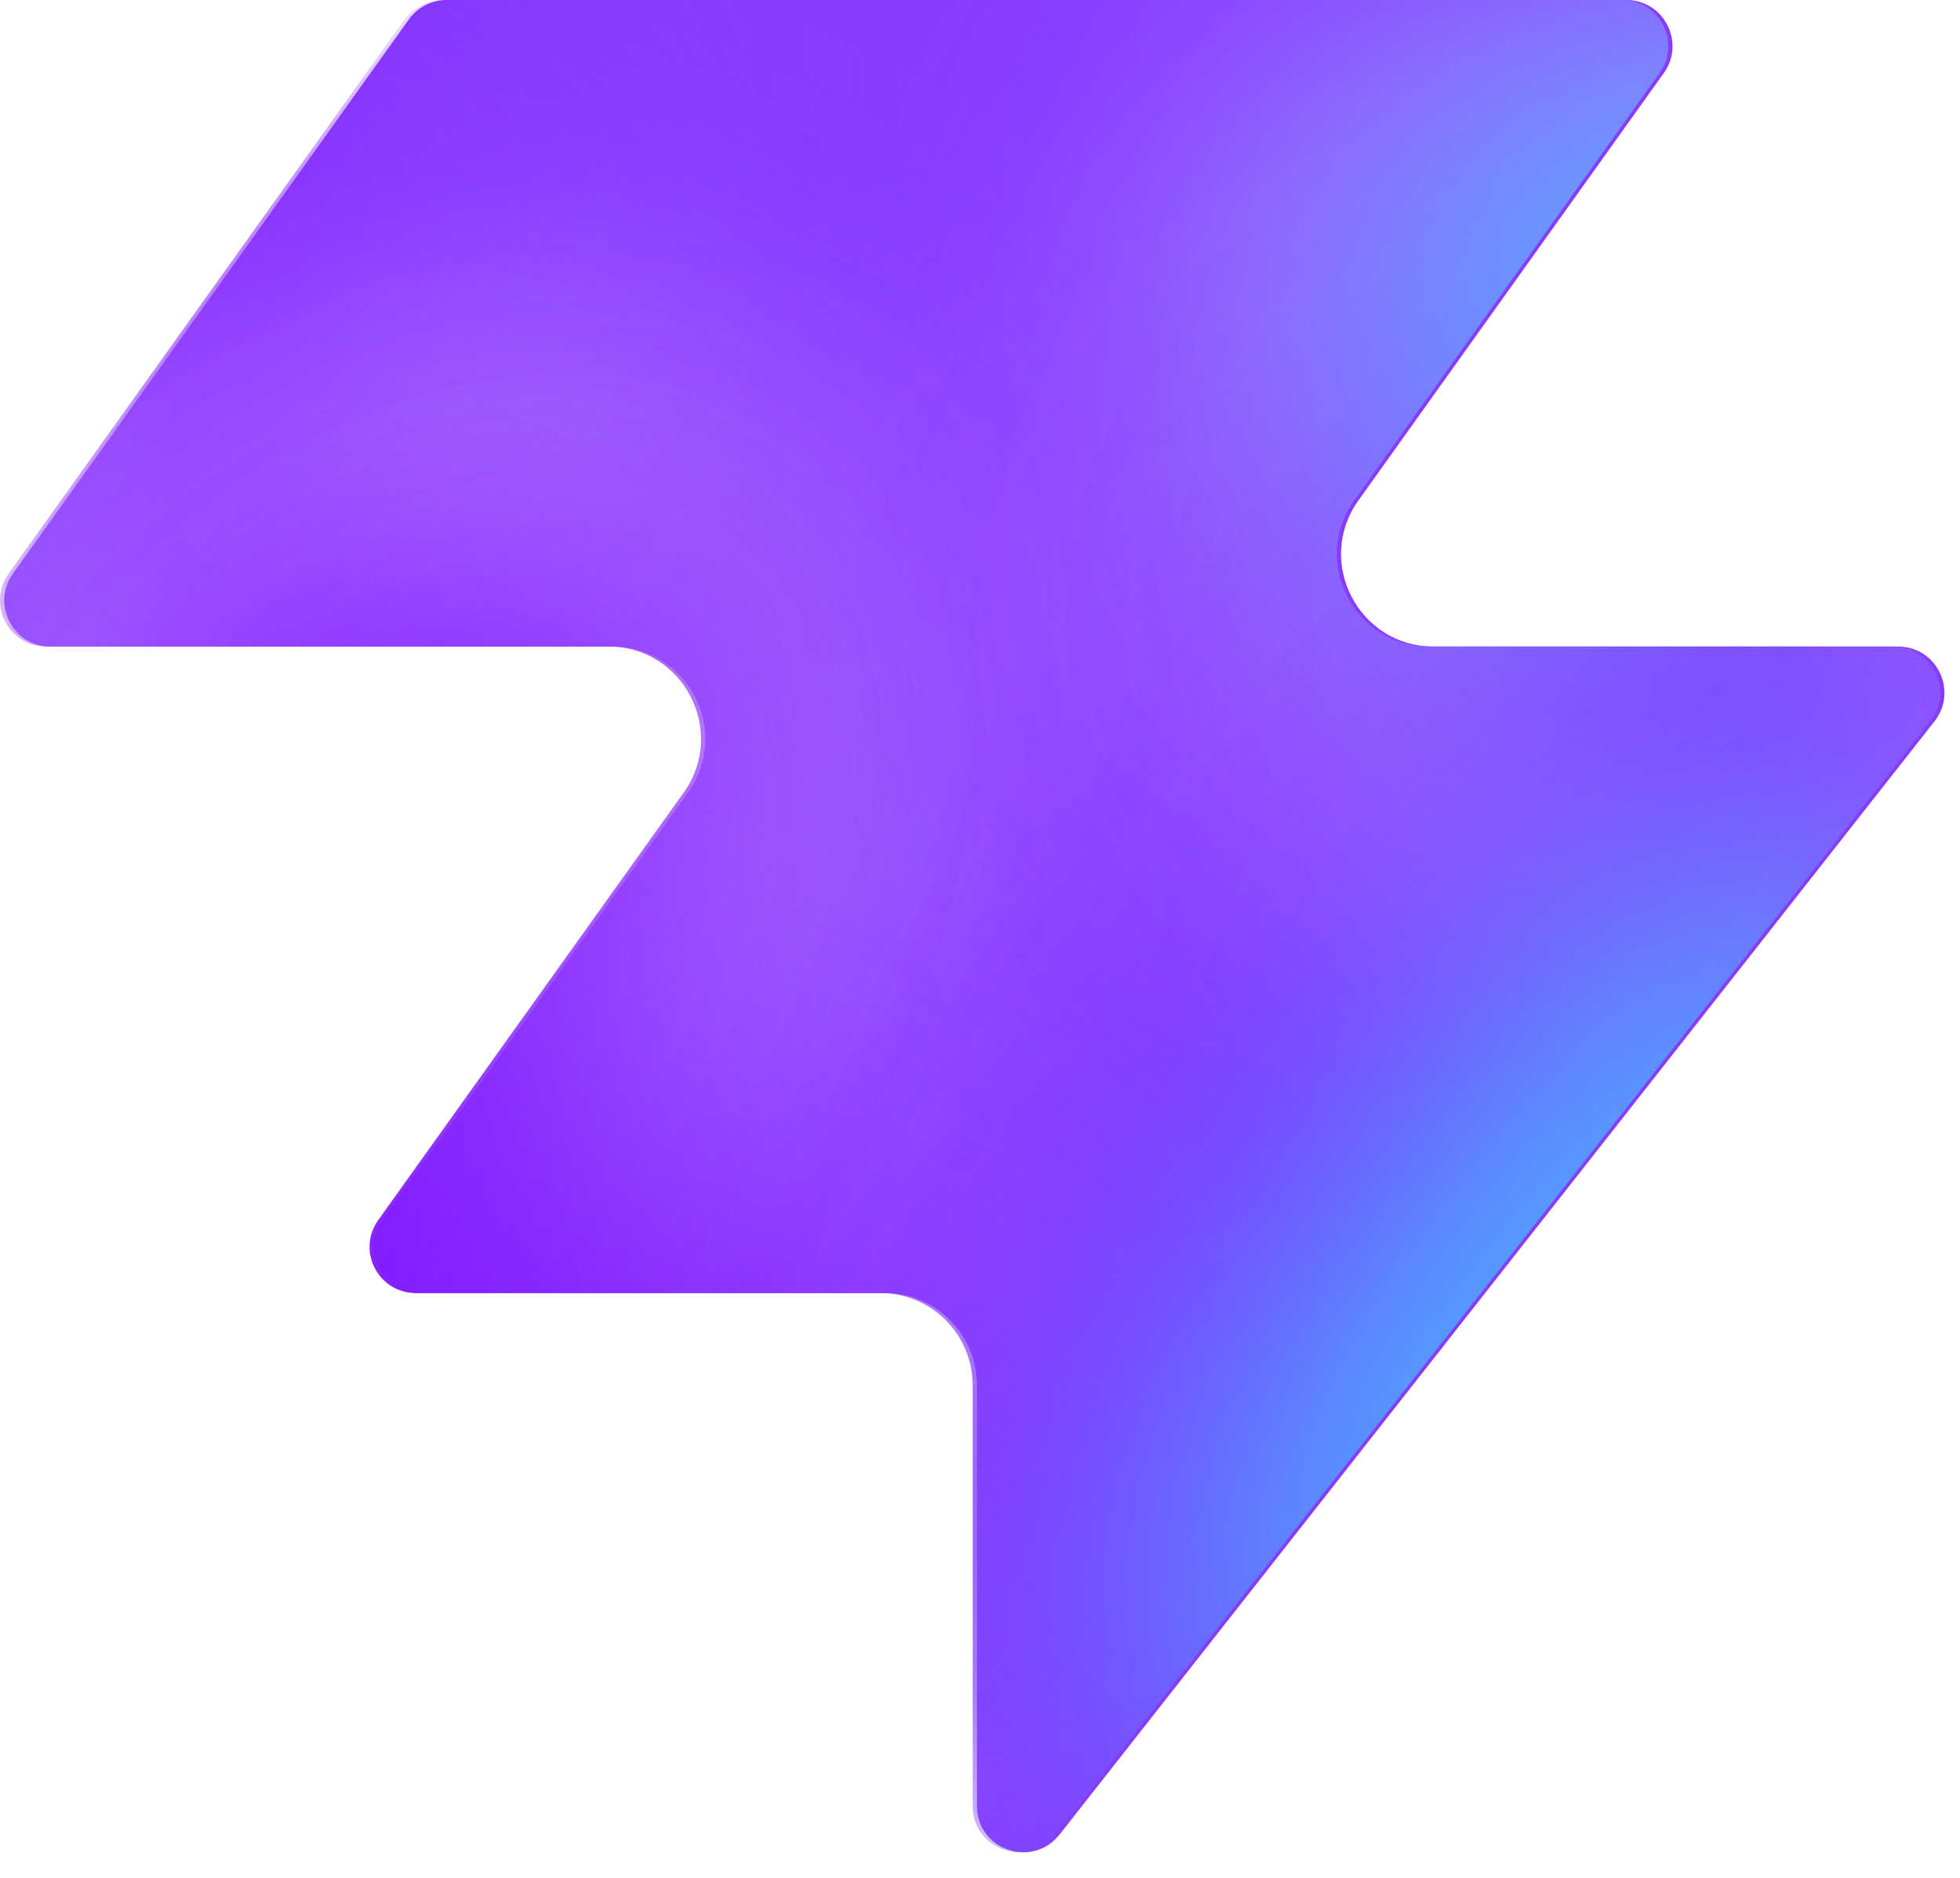
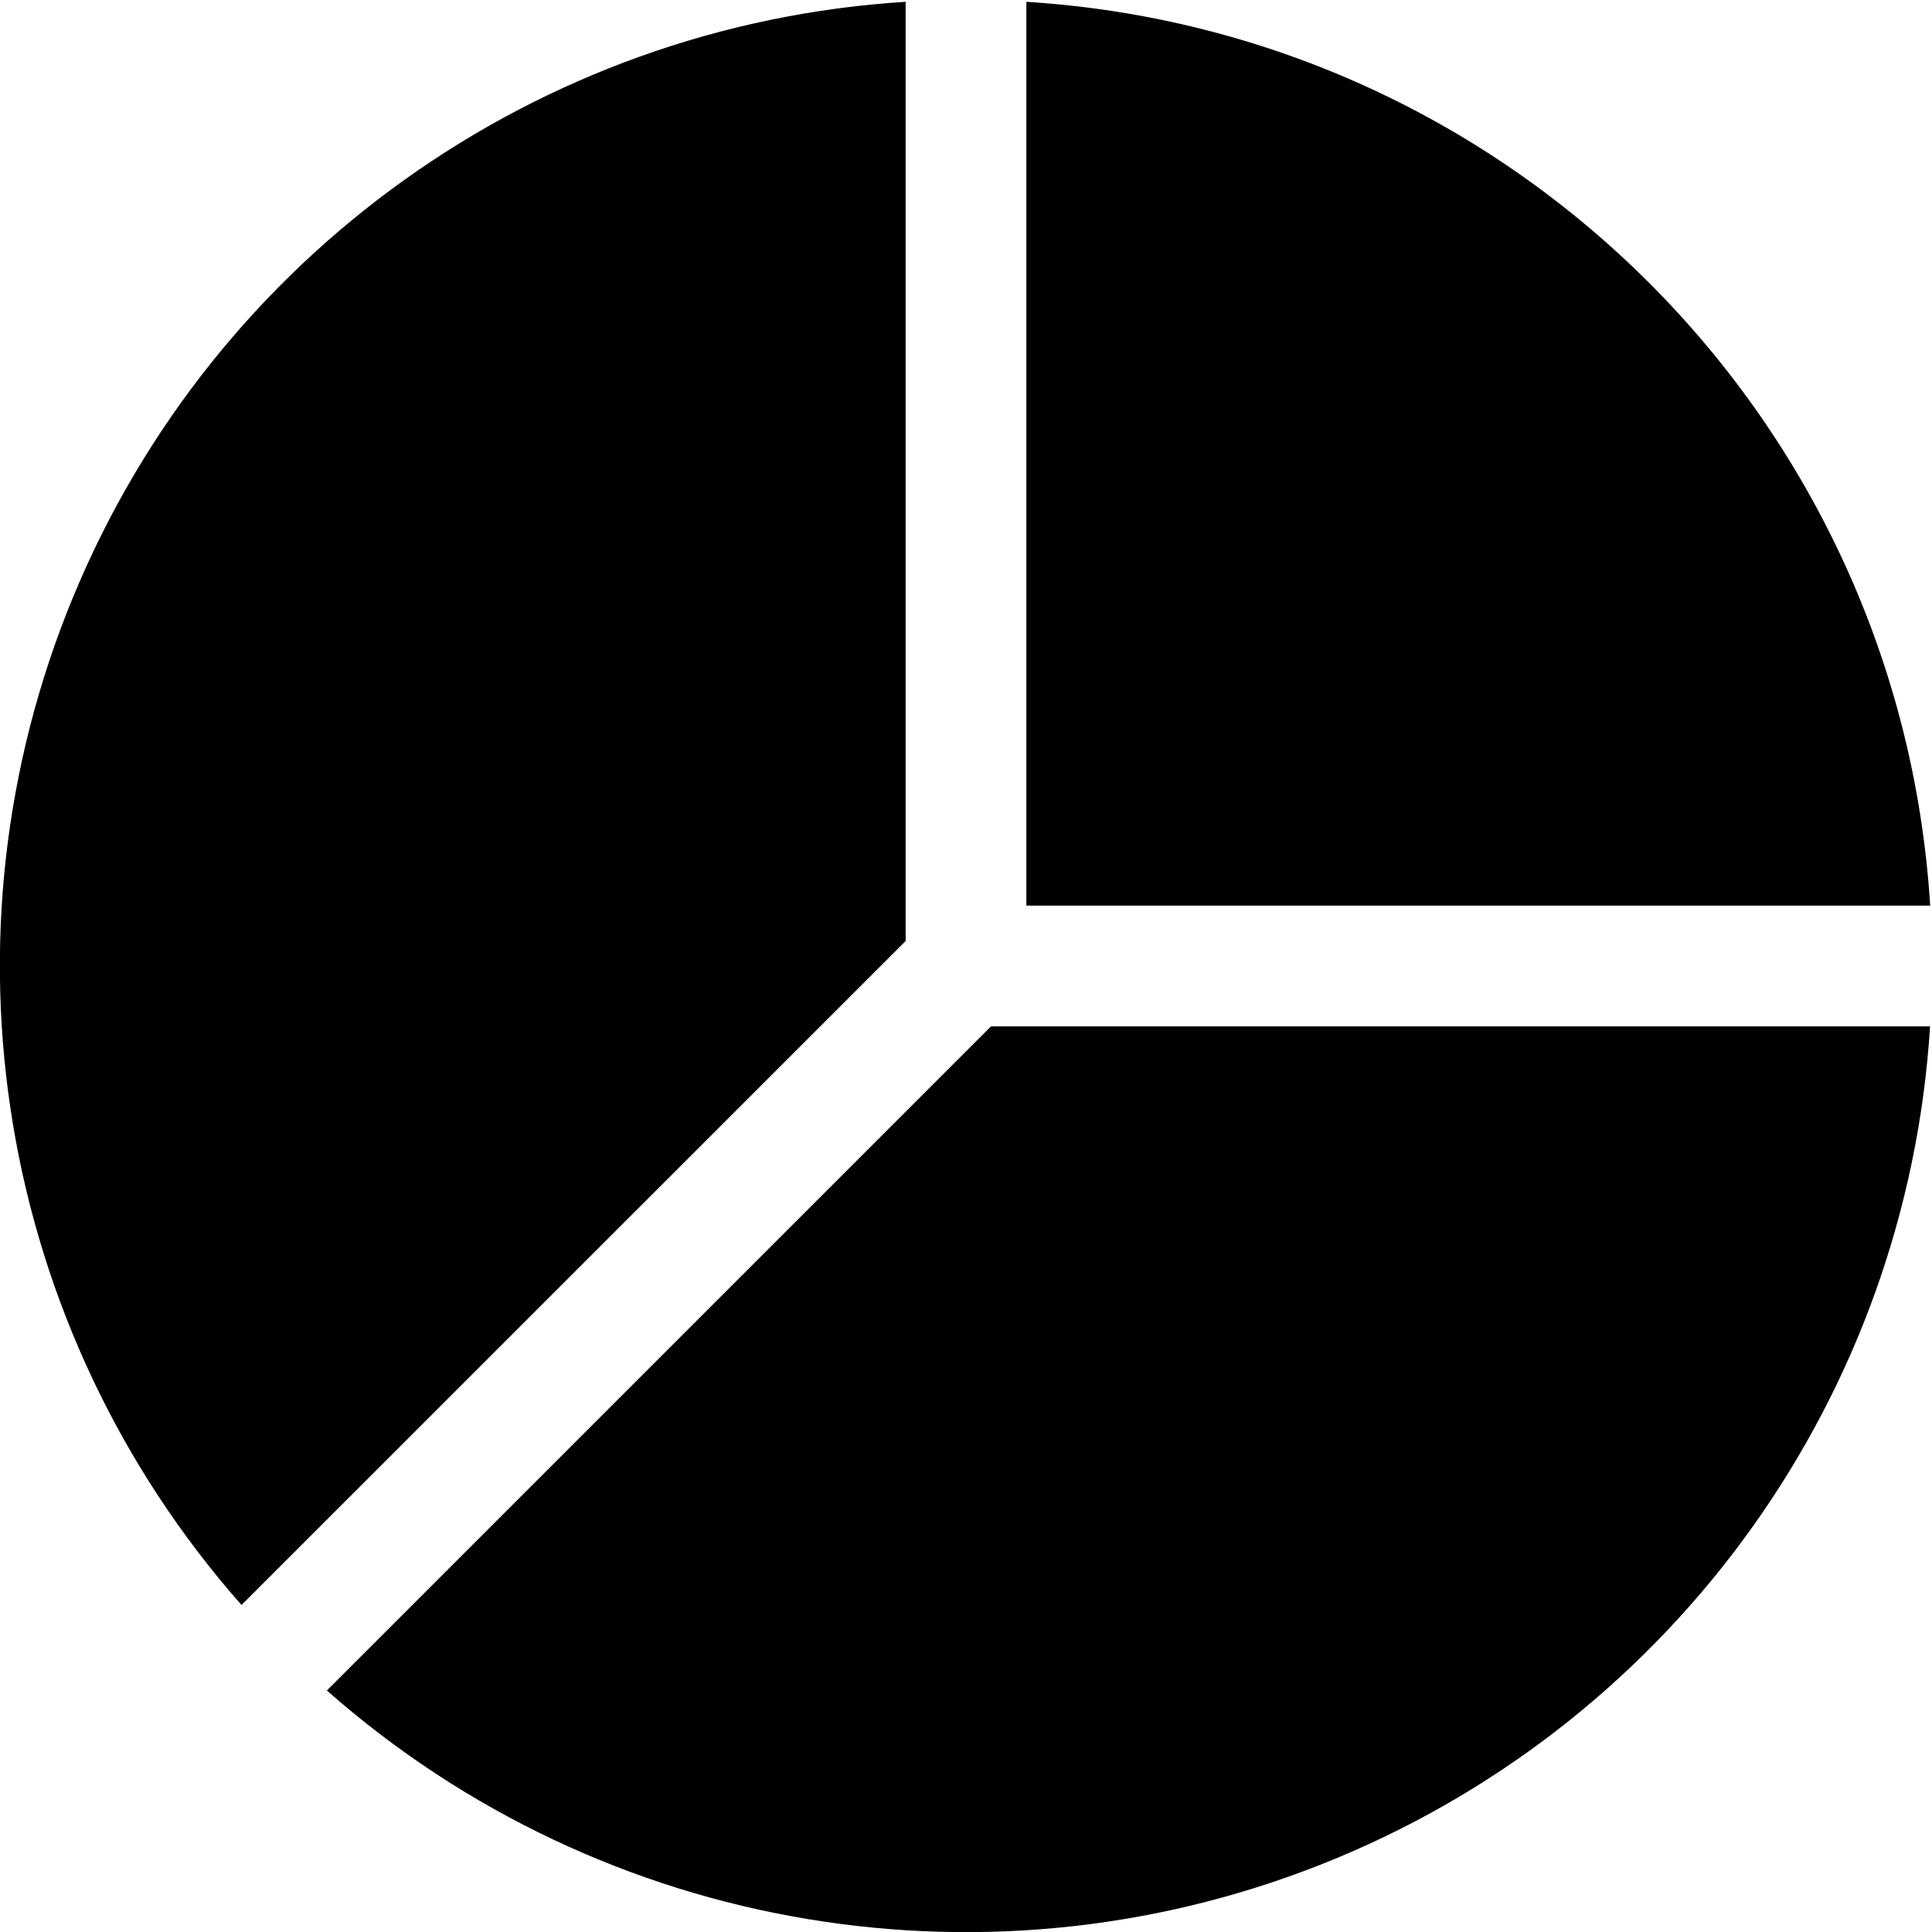
- <svg xmlns="http://www.w3.org/2000/svg" width="48" height="46" fill="none" viewBox="0 0 48 46">
-   <path fill="#863bff" d="M25.946 44.938c-.664.845-2.021.375-2.021-.698V33.937a2.26 2.26 0 0 0-2.262-2.262H10.287c-.92 0-1.456-1.04-.92-1.788l7.48-10.471c1.07-1.497 0-3.578-1.842-3.578H1.237c-.92 0-1.456-1.04-.92-1.788L10.013.474c.214-.297.556-.474.92-.474h28.894c.92 0 1.456 1.04.92 1.788l-7.48 10.471c-1.07 1.498 0 3.579 1.842 3.579h11.377c.943 0 1.473 1.088.89 1.83L25.947 44.94z" style="fill:#863bff;fill:color(display-p3 .525 .23 1);fill-opacity:1" />
-   <mask id="a" width="48" height="46" x="0" y="0" maskUnits="userSpaceOnUse" style="mask-type:alpha">
-     <path fill="#000" d="M25.842 44.938c-.664.844-2.021.375-2.021-.698V33.937a2.26 2.26 0 0 0-2.262-2.262H10.183c-.92 0-1.456-1.04-.92-1.788l7.48-10.471c1.07-1.498 0-3.579-1.842-3.579H1.133c-.92 0-1.456-1.04-.92-1.787L9.91.473c.214-.297.556-.474.92-.474h28.894c.92 0 1.456 1.04.92 1.788l-7.48 10.471c-1.07 1.498 0 3.578 1.842 3.578h11.377c.943 0 1.473 1.088.89 1.832L25.843 44.94z" style="fill:#000;fill-opacity:1" />
-   </mask>
-   <g mask="url(#a)">
-     <g filter="url(#b)">
-       <ellipse cx="5.508" cy="14.704" fill="#ede6ff" rx="5.508" ry="14.704" style="fill:#ede6ff;fill:color(display-p3 .927 .903 1);fill-opacity:1" transform="matrix(.00324 1 1 -.00324 -4.47 31.516)" />
-     </g>
-     <g filter="url(#c)">
-       <ellipse cx="10.399" cy="29.851" fill="#ede6ff" rx="10.399" ry="29.851" style="fill:#ede6ff;fill:color(display-p3 .927 .903 1);fill-opacity:1" transform="matrix(.00324 1 1 -.00324 -39.328 7.883)" />
-     </g>
-     <g filter="url(#d)">
-       <ellipse cx="5.508" cy="30.487" fill="#7e14ff" rx="5.508" ry="30.487" style="fill:#7e14ff;fill:color(display-p3 .492 .077 1);fill-opacity:1" transform="rotate(89.814 -25.913 -14.639)scale(1 -1)" />
-     </g>
-     <g filter="url(#e)">
-       <ellipse cx="5.508" cy="30.599" fill="#7e14ff" rx="5.508" ry="30.599" style="fill:#7e14ff;fill:color(display-p3 .492 .077 1);fill-opacity:1" transform="rotate(89.814 -32.644 -3.334)scale(1 -1)" />
-     </g>
-     <g filter="url(#f)">
-       <ellipse cx="5.508" cy="30.599" fill="#7e14ff" rx="5.508" ry="30.599" style="fill:#7e14ff;fill:color(display-p3 .492 .077 1);fill-opacity:1" transform="matrix(.00324 1 1 -.00324 -34.34 30.47)" />
-     </g>
-     <g filter="url(#g)">
-       <ellipse cx="14.072" cy="22.078" fill="#ede6ff" rx="14.072" ry="22.078" style="fill:#ede6ff;fill:color(display-p3 .927 .903 1);fill-opacity:1" transform="rotate(93.35 24.506 48.493)scale(-1 1)" />
-     </g>
-     <g filter="url(#h)">
-       <ellipse cx="3.47" cy="21.501" fill="#7e14ff" rx="3.47" ry="21.501" style="fill:#7e14ff;fill:color(display-p3 .492 .077 1);fill-opacity:1" transform="rotate(89.009 28.708 47.59)scale(-1 1)" />
-     </g>
-     <g filter="url(#i)">
-       <ellipse cx="3.47" cy="21.501" fill="#7e14ff" rx="3.47" ry="21.501" style="fill:#7e14ff;fill:color(display-p3 .492 .077 1);fill-opacity:1" transform="rotate(89.009 28.708 47.59)scale(-1 1)" />
-     </g>
-     <g filter="url(#j)">
-       <ellipse cx=".387" cy="8.972" fill="#7e14ff" rx="4.407" ry="29.108" style="fill:#7e14ff;fill:color(display-p3 .492 .077 1);fill-opacity:1" transform="rotate(39.51 .387 8.972)" />
-     </g>
-     <g filter="url(#k)">
-       <ellipse cx="47.523" cy="-6.092" fill="#7e14ff" rx="4.407" ry="29.108" style="fill:#7e14ff;fill:color(display-p3 .492 .077 1);fill-opacity:1" transform="rotate(37.892 47.523 -6.092)" />
-     </g>
-     <g filter="url(#l)">
-       <ellipse cx="41.412" cy="6.333" fill="#47bfff" rx="5.971" ry="9.665" style="fill:#47bfff;fill:color(display-p3 .28 .748 1);fill-opacity:1" transform="rotate(37.892 41.412 6.333)" />
-     </g>
-     <g filter="url(#m)">
-       <ellipse cx="-1.879" cy="38.332" fill="#7e14ff" rx="4.407" ry="29.108" style="fill:#7e14ff;fill:color(display-p3 .492 .077 1);fill-opacity:1" transform="rotate(37.892 -1.88 38.332)" />
-     </g>
-     <g filter="url(#n)">
-       <ellipse cx="-1.879" cy="38.332" fill="#7e14ff" rx="4.407" ry="29.108" style="fill:#7e14ff;fill:color(display-p3 .492 .077 1);fill-opacity:1" transform="rotate(37.892 -1.88 38.332)" />
-     </g>
-     <g filter="url(#o)">
-       <ellipse cx="35.651" cy="29.907" fill="#7e14ff" rx="4.407" ry="29.108" style="fill:#7e14ff;fill:color(display-p3 .492 .077 1);fill-opacity:1" transform="rotate(37.892 35.651 29.907)" />
-     </g>
-     <g filter="url(#p)">
-       <ellipse cx="38.418" cy="32.4" fill="#47bfff" rx="5.971" ry="15.297" style="fill:#47bfff;fill:color(display-p3 .28 .748 1);fill-opacity:1" transform="rotate(37.892 38.418 32.4)" />
-     </g>
-   </g>
-   <defs>
-     <filter id="b" width="60.045" height="41.654" x="-19.77" y="16.149" color-interpolation-filters="sRGB" filterUnits="userSpaceOnUse">
-       <feFlood flood-opacity="0" result="BackgroundImageFix" />
-       <feBlend in="SourceGraphic" in2="BackgroundImageFix" result="shape" />
-       <feGaussianBlur result="effect1_foregroundBlur_2002_17158" stdDeviation="7.659" />
-     </filter>
-     <filter id="c" width="90.34" height="51.437" x="-54.613" y="-7.533" color-interpolation-filters="sRGB" filterUnits="userSpaceOnUse">
-       <feFlood flood-opacity="0" result="BackgroundImageFix" />
-       <feBlend in="SourceGraphic" in2="BackgroundImageFix" result="shape" />
-       <feGaussianBlur result="effect1_foregroundBlur_2002_17158" stdDeviation="7.659" />
-     </filter>
-     <filter id="d" width="79.355" height="29.4" x="-49.64" y="2.03" color-interpolation-filters="sRGB" filterUnits="userSpaceOnUse">
-       <feFlood flood-opacity="0" result="BackgroundImageFix" />
-       <feBlend in="SourceGraphic" in2="BackgroundImageFix" result="shape" />
-       <feGaussianBlur result="effect1_foregroundBlur_2002_17158" stdDeviation="4.596" />
-     </filter>
-     <filter id="e" width="79.579" height="29.4" x="-45.045" y="20.029" color-interpolation-filters="sRGB" filterUnits="userSpaceOnUse">
-       <feFlood flood-opacity="0" result="BackgroundImageFix" />
-       <feBlend in="SourceGraphic" in2="BackgroundImageFix" result="shape" />
-       <feGaussianBlur result="effect1_foregroundBlur_2002_17158" stdDeviation="4.596" />
-     </filter>
-     <filter id="f" width="79.579" height="29.4" x="-43.513" y="21.178" color-interpolation-filters="sRGB" filterUnits="userSpaceOnUse">
-       <feFlood flood-opacity="0" result="BackgroundImageFix" />
-       <feBlend in="SourceGraphic" in2="BackgroundImageFix" result="shape" />
-       <feGaussianBlur result="effect1_foregroundBlur_2002_17158" stdDeviation="4.596" />
-     </filter>
-     <filter id="g" width="74.749" height="58.852" x="15.756" y="-17.901" color-interpolation-filters="sRGB" filterUnits="userSpaceOnUse">
-       <feFlood flood-opacity="0" result="BackgroundImageFix" />
-       <feBlend in="SourceGraphic" in2="BackgroundImageFix" result="shape" />
-       <feGaussianBlur result="effect1_foregroundBlur_2002_17158" stdDeviation="7.659" />
-     </filter>
-     <filter id="h" width="61.377" height="25.362" x="23.548" y="2.284" color-interpolation-filters="sRGB" filterUnits="userSpaceOnUse">
-       <feFlood flood-opacity="0" result="BackgroundImageFix" />
-       <feBlend in="SourceGraphic" in2="BackgroundImageFix" result="shape" />
-       <feGaussianBlur result="effect1_foregroundBlur_2002_17158" stdDeviation="4.596" />
-     </filter>
-     <filter id="i" width="61.377" height="25.362" x="23.548" y="2.284" color-interpolation-filters="sRGB" filterUnits="userSpaceOnUse">
-       <feFlood flood-opacity="0" result="BackgroundImageFix" />
-       <feBlend in="SourceGraphic" in2="BackgroundImageFix" result="shape" />
-       <feGaussianBlur result="effect1_foregroundBlur_2002_17158" stdDeviation="4.596" />
-     </filter>
-     <filter id="j" width="56.045" height="63.649" x="-27.636" y="-22.853" color-interpolation-filters="sRGB" filterUnits="userSpaceOnUse">
-       <feFlood flood-opacity="0" result="BackgroundImageFix" />
-       <feBlend in="SourceGraphic" in2="BackgroundImageFix" result="shape" />
-       <feGaussianBlur result="effect1_foregroundBlur_2002_17158" stdDeviation="4.596" />
-     </filter>
-     <filter id="k" width="54.814" height="64.646" x="20.116" y="-38.415" color-interpolation-filters="sRGB" filterUnits="userSpaceOnUse">
-       <feFlood flood-opacity="0" result="BackgroundImageFix" />
-       <feBlend in="SourceGraphic" in2="BackgroundImageFix" result="shape" />
-       <feGaussianBlur result="effect1_foregroundBlur_2002_17158" stdDeviation="4.596" />
-     </filter>
-     <filter id="l" width="33.541" height="35.313" x="24.641" y="-11.323" color-interpolation-filters="sRGB" filterUnits="userSpaceOnUse">
-       <feFlood flood-opacity="0" result="BackgroundImageFix" />
-       <feBlend in="SourceGraphic" in2="BackgroundImageFix" result="shape" />
-       <feGaussianBlur result="effect1_foregroundBlur_2002_17158" stdDeviation="4.596" />
-     </filter>
-     <filter id="m" width="54.814" height="64.646" x="-29.286" y="6.009" color-interpolation-filters="sRGB" filterUnits="userSpaceOnUse">
-       <feFlood flood-opacity="0" result="BackgroundImageFix" />
-       <feBlend in="SourceGraphic" in2="BackgroundImageFix" result="shape" />
-       <feGaussianBlur result="effect1_foregroundBlur_2002_17158" stdDeviation="4.596" />
-     </filter>
-     <filter id="n" width="54.814" height="64.646" x="-29.286" y="6.009" color-interpolation-filters="sRGB" filterUnits="userSpaceOnUse">
-       <feFlood flood-opacity="0" result="BackgroundImageFix" />
-       <feBlend in="SourceGraphic" in2="BackgroundImageFix" result="shape" />
-       <feGaussianBlur result="effect1_foregroundBlur_2002_17158" stdDeviation="4.596" />
-     </filter>
-     <filter id="o" width="54.814" height="64.646" x="8.244" y="-2.416" color-interpolation-filters="sRGB" filterUnits="userSpaceOnUse">
-       <feFlood flood-opacity="0" result="BackgroundImageFix" />
-       <feBlend in="SourceGraphic" in2="BackgroundImageFix" result="shape" />
-       <feGaussianBlur result="effect1_foregroundBlur_2002_17158" stdDeviation="4.596" />
-     </filter>
-     <filter id="p" width="39.409" height="43.623" x="18.713" y="10.588" color-interpolation-filters="sRGB" filterUnits="userSpaceOnUse">
-       <feFlood flood-opacity="0" result="BackgroundImageFix" />
-       <feBlend in="SourceGraphic" in2="BackgroundImageFix" result="shape" />
-       <feGaussianBlur result="effect1_foregroundBlur_2002_17158" stdDeviation="4.596" />
-     </filter>
-   </defs>
+ <svg xmlns="http://www.w3.org/2000/svg" width="16" height="16" fill="currentColor" class="bi bi-pie-chart-fill" viewBox="0 0 16 16">
+   <path d="M15.985 8.5H8.207l-5.5 5.5a8 8 0 0 0 13.277-5.5zM2 13.292A8 8 0 0 1 7.5.015v7.778zM8.5.015V7.5h7.485A8 8 0 0 0 8.5.015" />
</svg>
